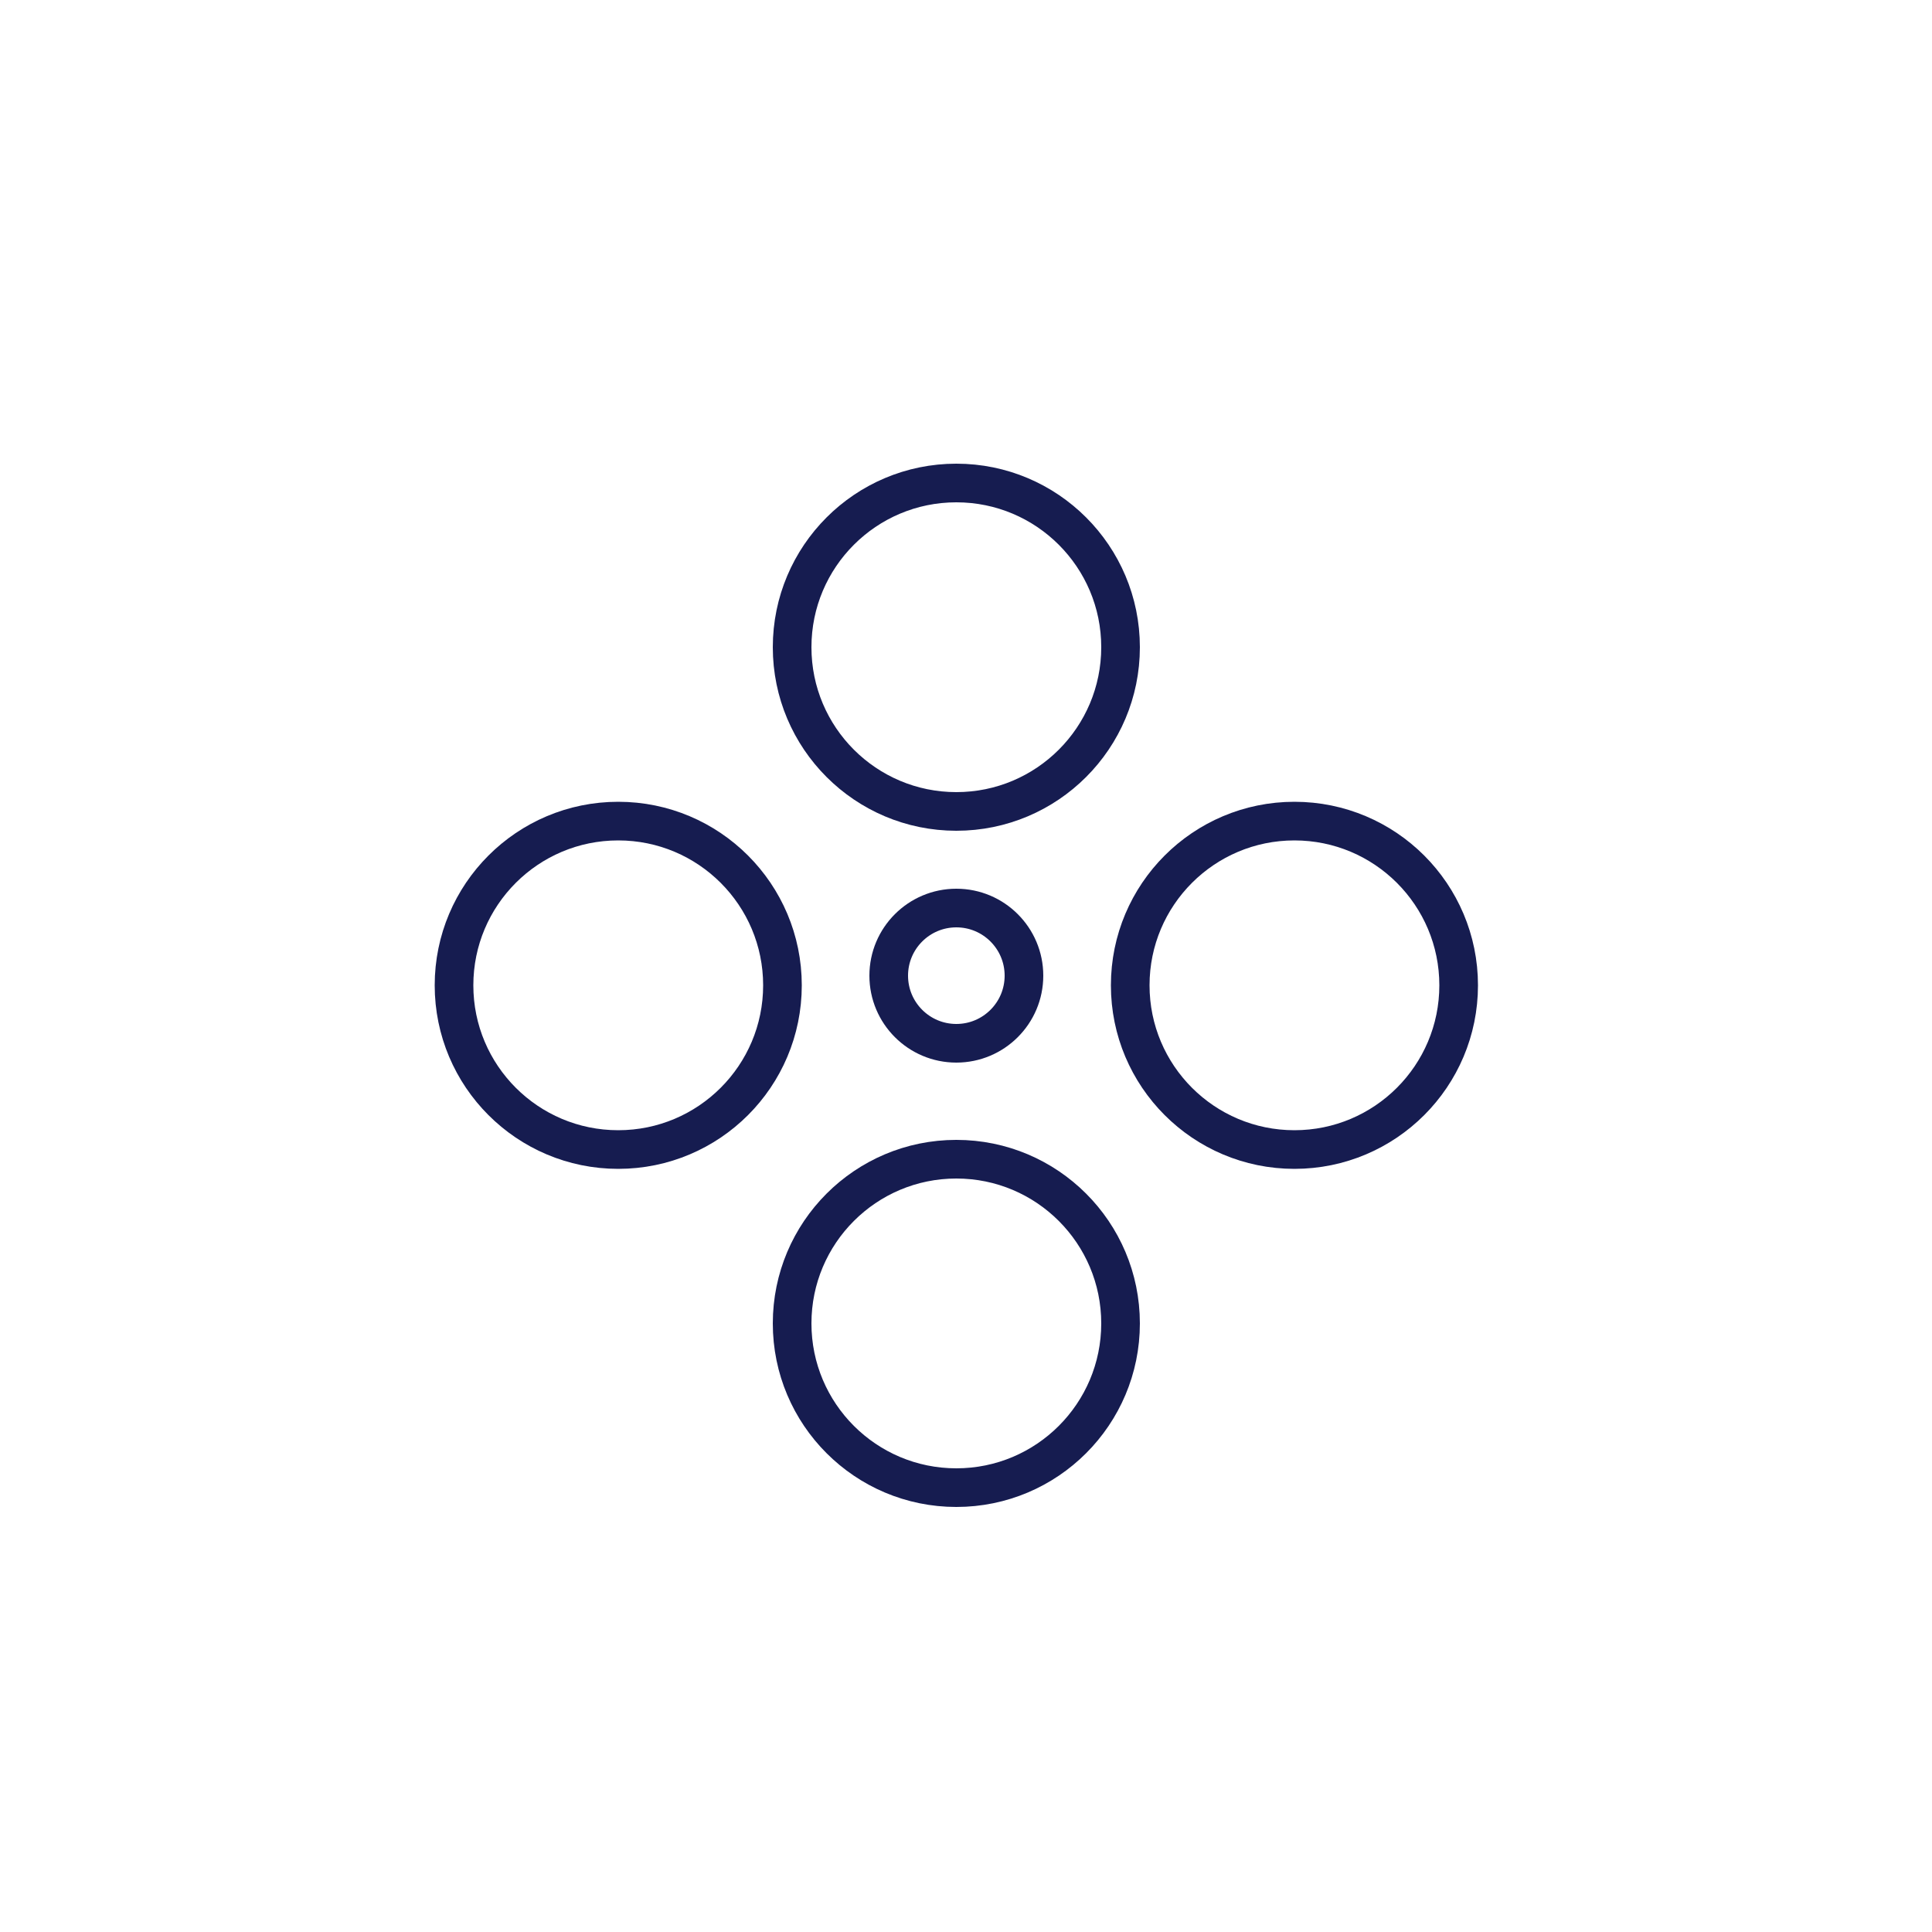
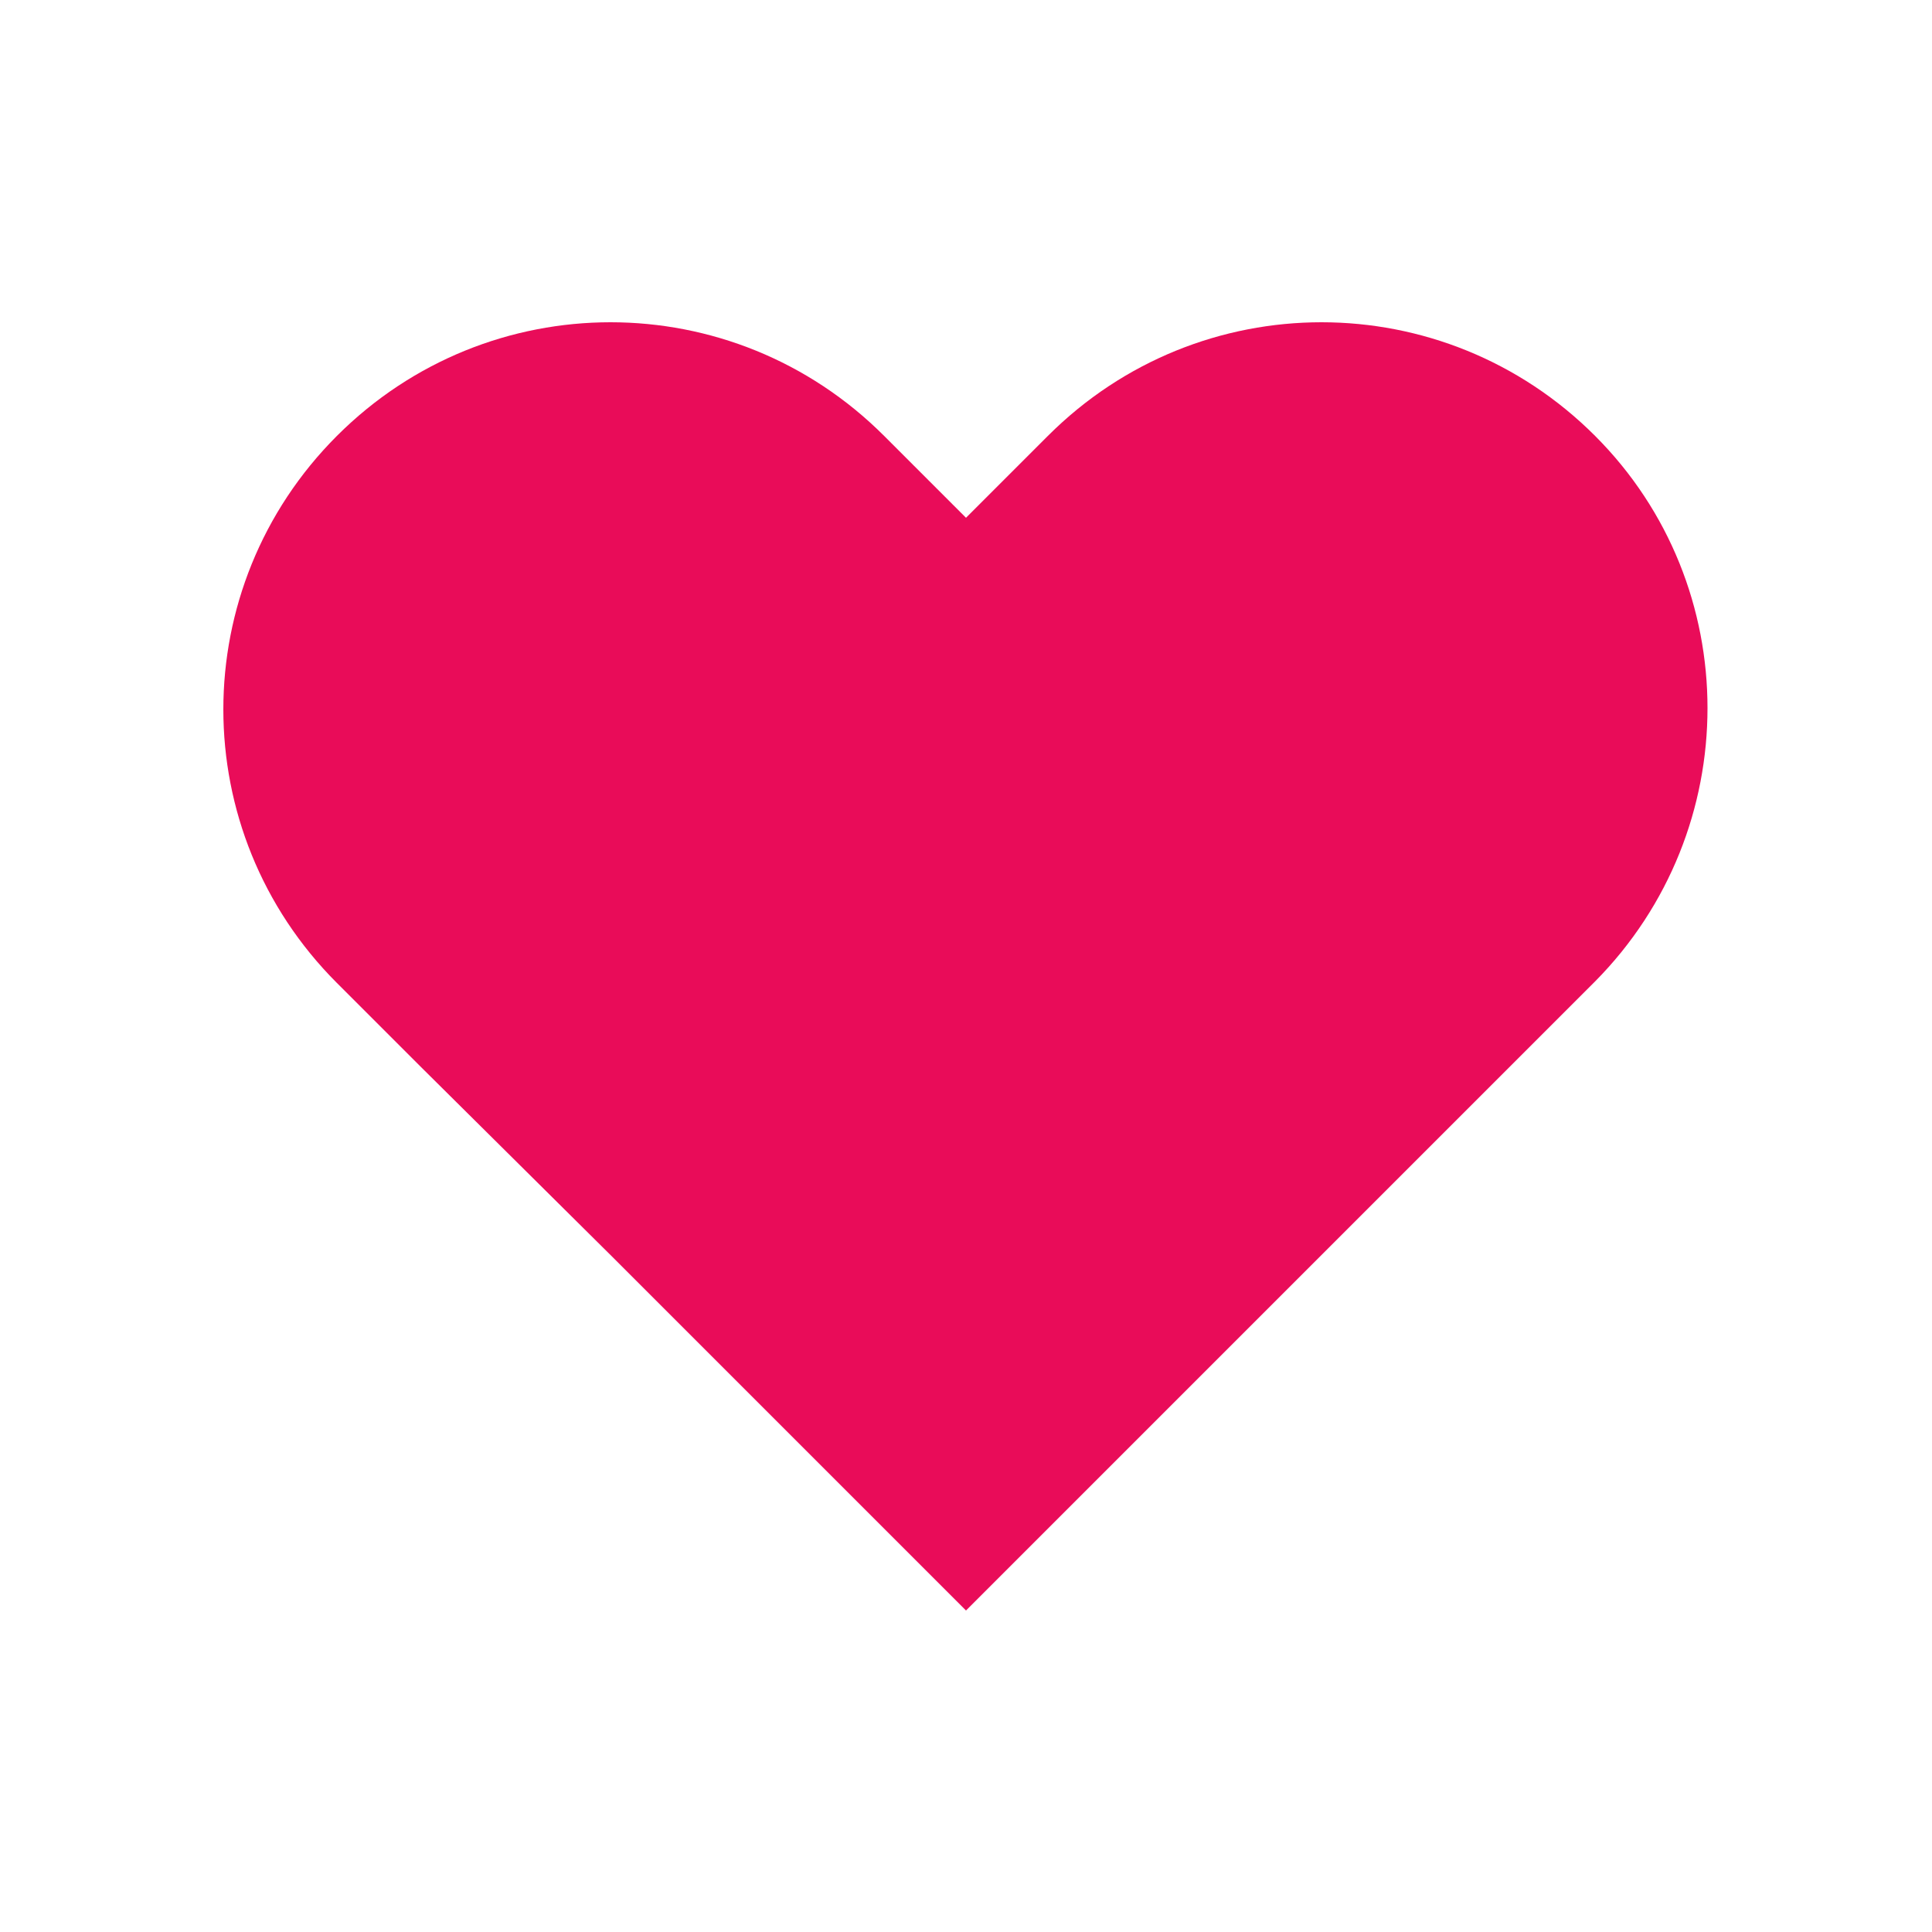
- <svg xmlns="http://www.w3.org/2000/svg" width="100" height="100" viewBox="0 0 100 100" fill="none" style="width: 200px; height: 200px;">
-   <style>
-      .line-movie-reel1 {animation:line-movie-reel1 2s linear infinite; transform-origin: 49.5px 50.5px;}
-      @keyframes line-movie-reel1 {
-          100%{transform: rotate(360deg);}
-      }
-      @media (prefers-reduced-motion: reduce) {
-          .line-movie-reel1 {
-              animation: none;
-          }
-      }
-     </style>
-   <path class="fill1" d="M89 50.5C89 72.315 71.315 90 49.5 90C27.685 90 10 72.315 10 50.5C10 28.685 27.685 11 49.5 11C71.315 11 89 28.685 89 50.5Z" fill="rgba(255,255,255,0)" stroke-width="2px" style="animation-duration: 2s;" />
-   <path class="stroke1" d="M49.5 11C27.685 11 10 28.685 10 50.5C10 72.315 27.685 90 49.5 90C71.315 90 89 72.315 89 50.5C89 28.685 71.315 11 49.5 11ZM49.5 11H90" stroke="rgba(255,255,255,1)" stroke-width="2px" style="animation-duration: 2s;" />
-   <g class="line-movie-reel1" style="animation-duration: 2s;">
-     <circle class="stroke1 fill1" cx="49.5" cy="50.5" r="32.5" fill="rgba(255,255,255,0)" stroke="rgba(255,255,255,1)" stroke-width="2px" style="animation-duration: 2s;" />
-     <circle class="stroke2 fill2" cx="49.5" cy="50.5" r="3.5" fill="rgba(255,255,255,0)" stroke="rgba(22,28,80,1)" stroke-width="2px" />
-     <circle class="stroke2 fill2" cx="49.5" cy="33.5" r="8.5" fill="rgba(255,255,255,0)" stroke="rgba(22,28,80,1)" stroke-width="2px" />
-     <circle class="stroke2 fill2" cx="49.5" cy="68.5" r="8.5" fill="rgba(255,255,255,0)" stroke="rgba(22,28,80,1)" stroke-width="2px" />
-     <circle class="stroke2 fill2" cx="67" cy="51" r="8.5" transform="rotate(90 67 51)" fill="rgba(255,255,255,0)" stroke="rgba(22,28,80,1)" stroke-width="2px" />
-     <circle class="stroke2 fill2" cx="32" cy="51" r="8.5" transform="rotate(90 32 51)" fill="rgba(255,255,255,0)" stroke="rgba(22,28,80,1)" stroke-width="2px" />
+ <svg xmlns="http://www.w3.org/2000/svg" style="margin: auto; background: none; display: block; shape-rendering: auto;" width="150px" height="150px" viewBox="0 0 100 100" preserveAspectRatio="xMidYMid">
+   <g transform="translate(50 50)">
+     <path fill="#e90c59" transform="scale(0.8)" d="M40.7-34.3c-9.8-9.8-25.6-9.8-35.4,0L0-29l-5.3-5.3c-9.8-9.8-25.6-9.8-35.4,0l0,0c-9.8,9.8-9.8,25.6,0,35.4l5.3,5.3L-23,18.7l23,23l23-23L35.4,6.3L40.7,1C50.4-8.8,50.4-24.6,40.7-34.3z">
+       <animateTransform attributeName="transform" type="scale" repeatCount="indefinite" dur="1s" keyTimes="0;0.05;0.39;0.45;0.6;1" values="0.68;0.8;0.6;0.72;0.68;0.64" calcMode="spline" keySplines="0.215 0.61,0.355 1;0.215 0.61,0.355 1;0.215 0.61,0.355 1;0.215 0.61,0.355 1;0.215 0.61,0.355 1" />
+     </path>
  </g>
</svg>
